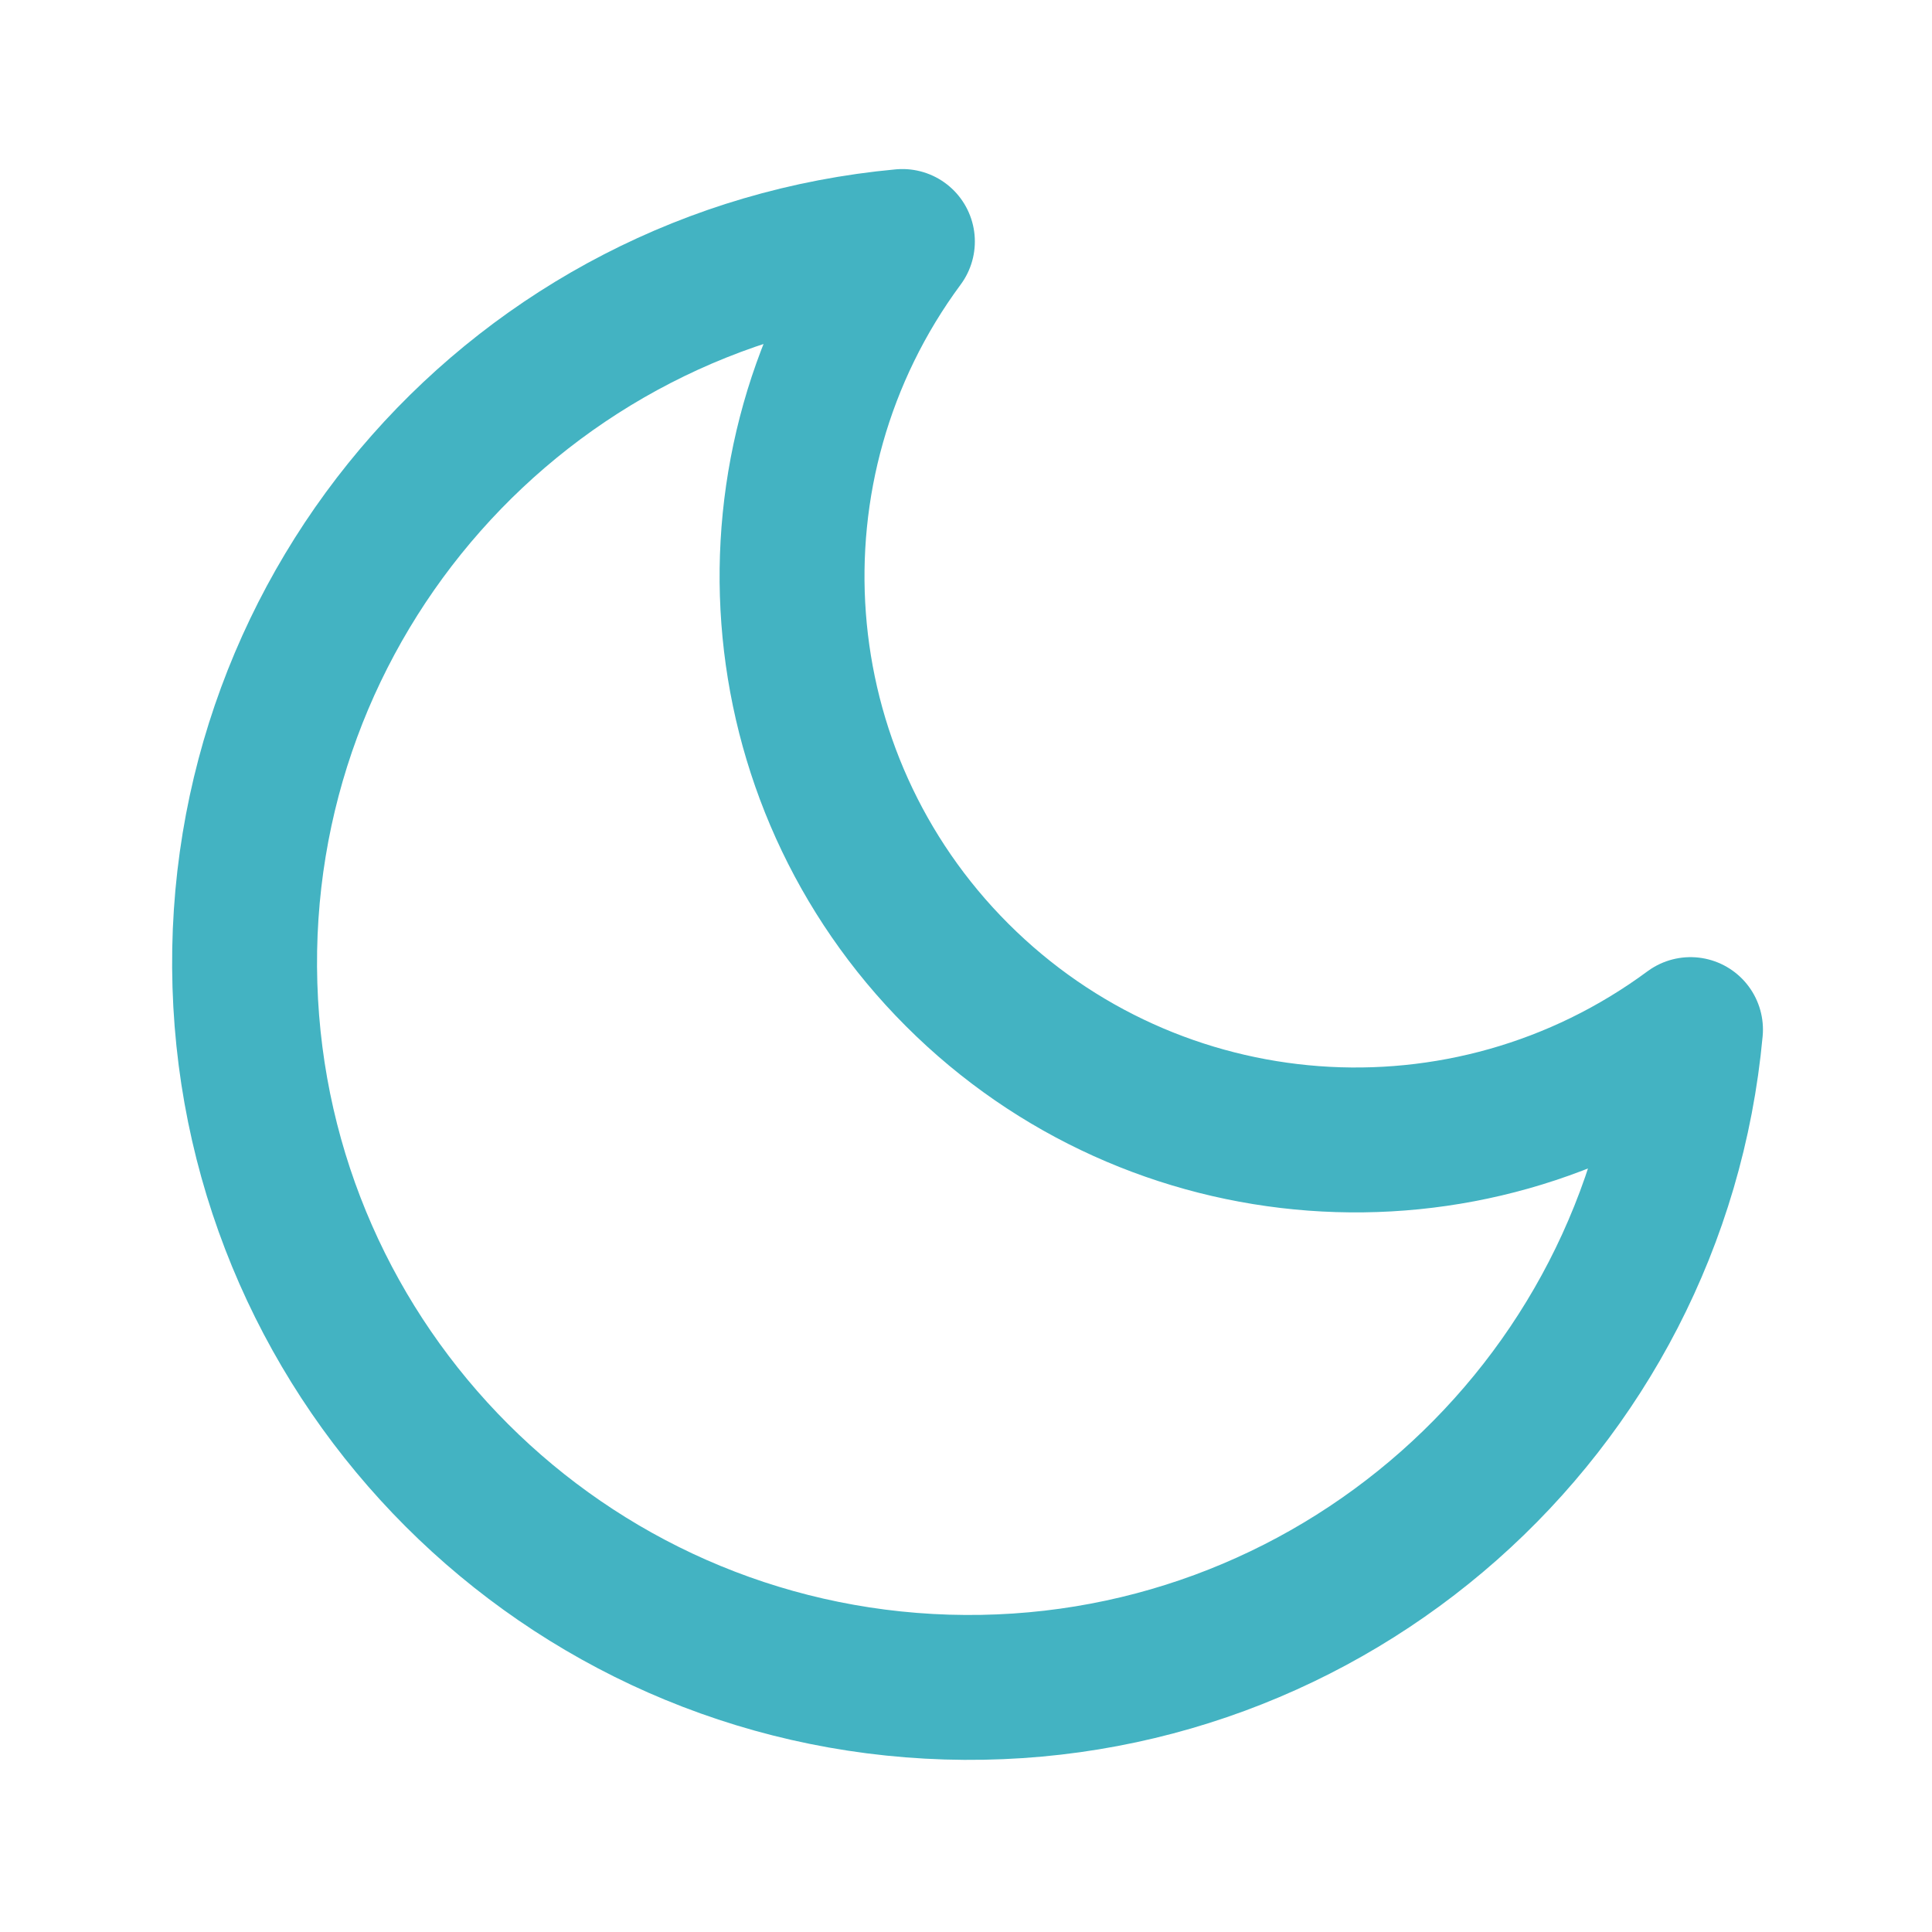
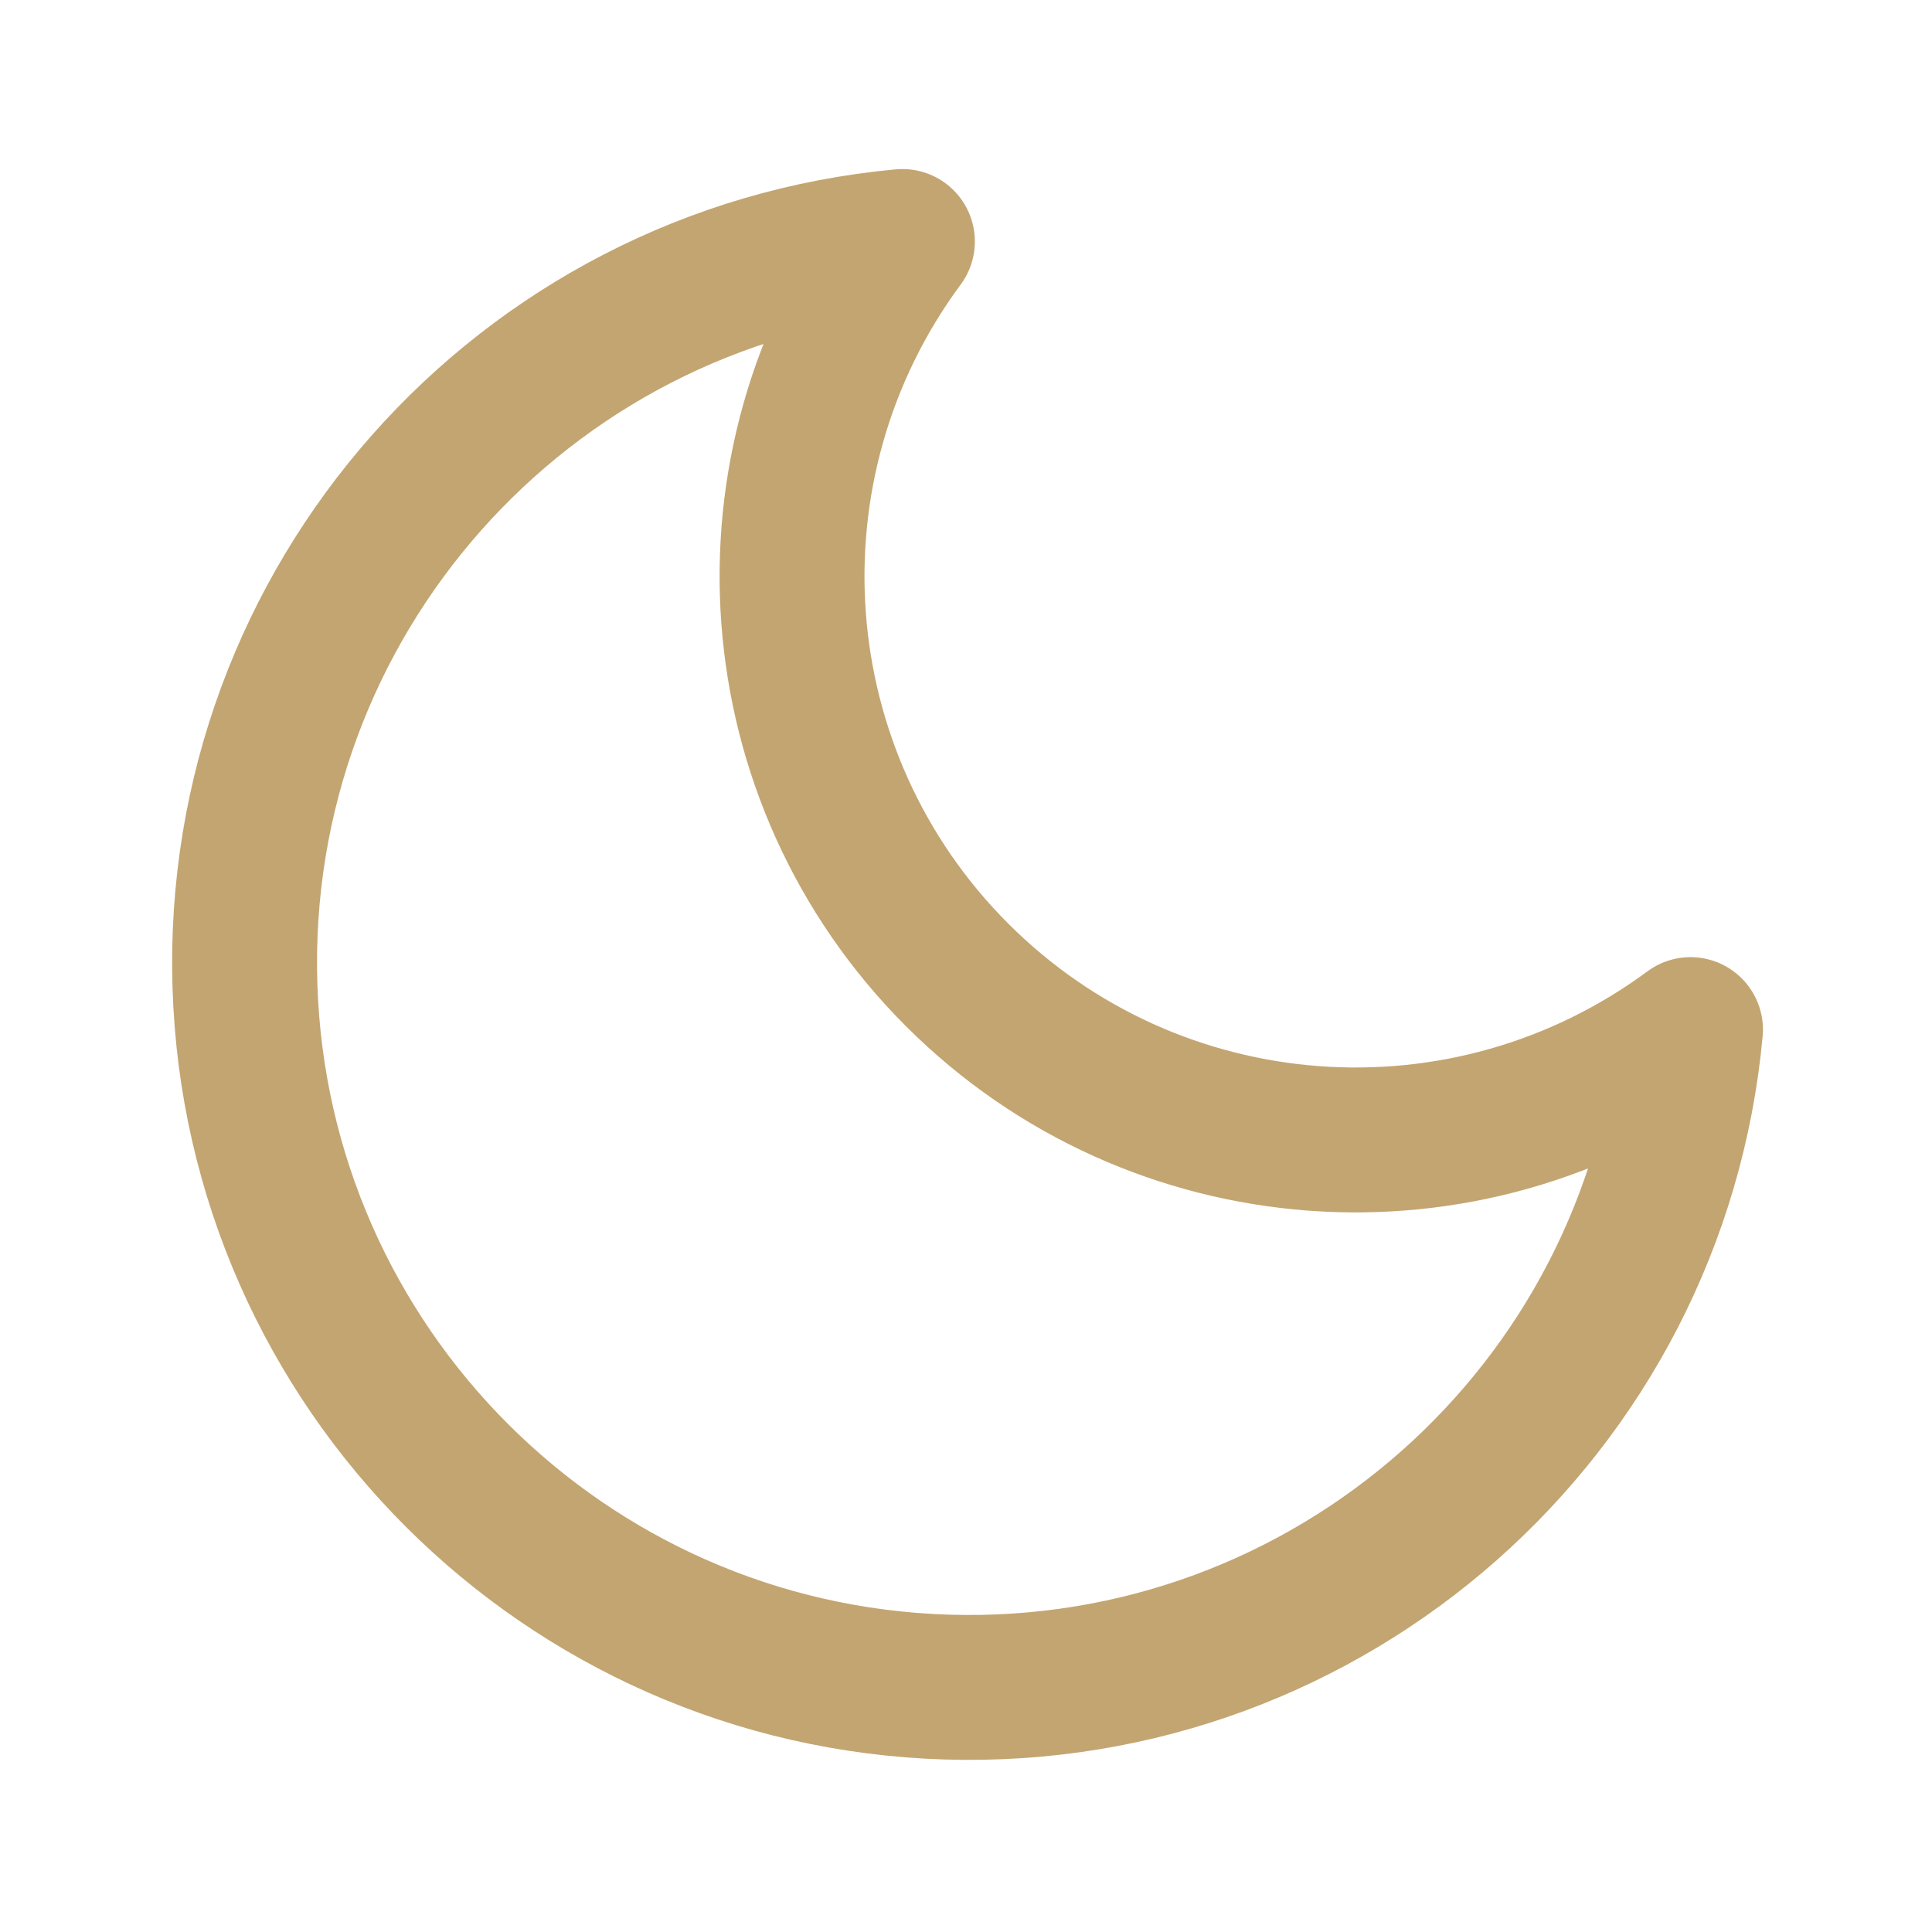
- <svg xmlns="http://www.w3.org/2000/svg" viewBox="0 0 24 24" fill="none" stroke="#43B3C2" stroke-width="1.8" stroke-linecap="round" stroke-linejoin="round">
+ <svg xmlns="http://www.w3.org/2000/svg" viewBox="0 0 24 24" fill="none" stroke="#C3A571" stroke-width="1.8" stroke-linecap="round" stroke-linejoin="round">
  <path d="M21 12.79A9 9 0 1 1 11.21 3 7 7 0 0 0 21 12.79z" />
</svg>
